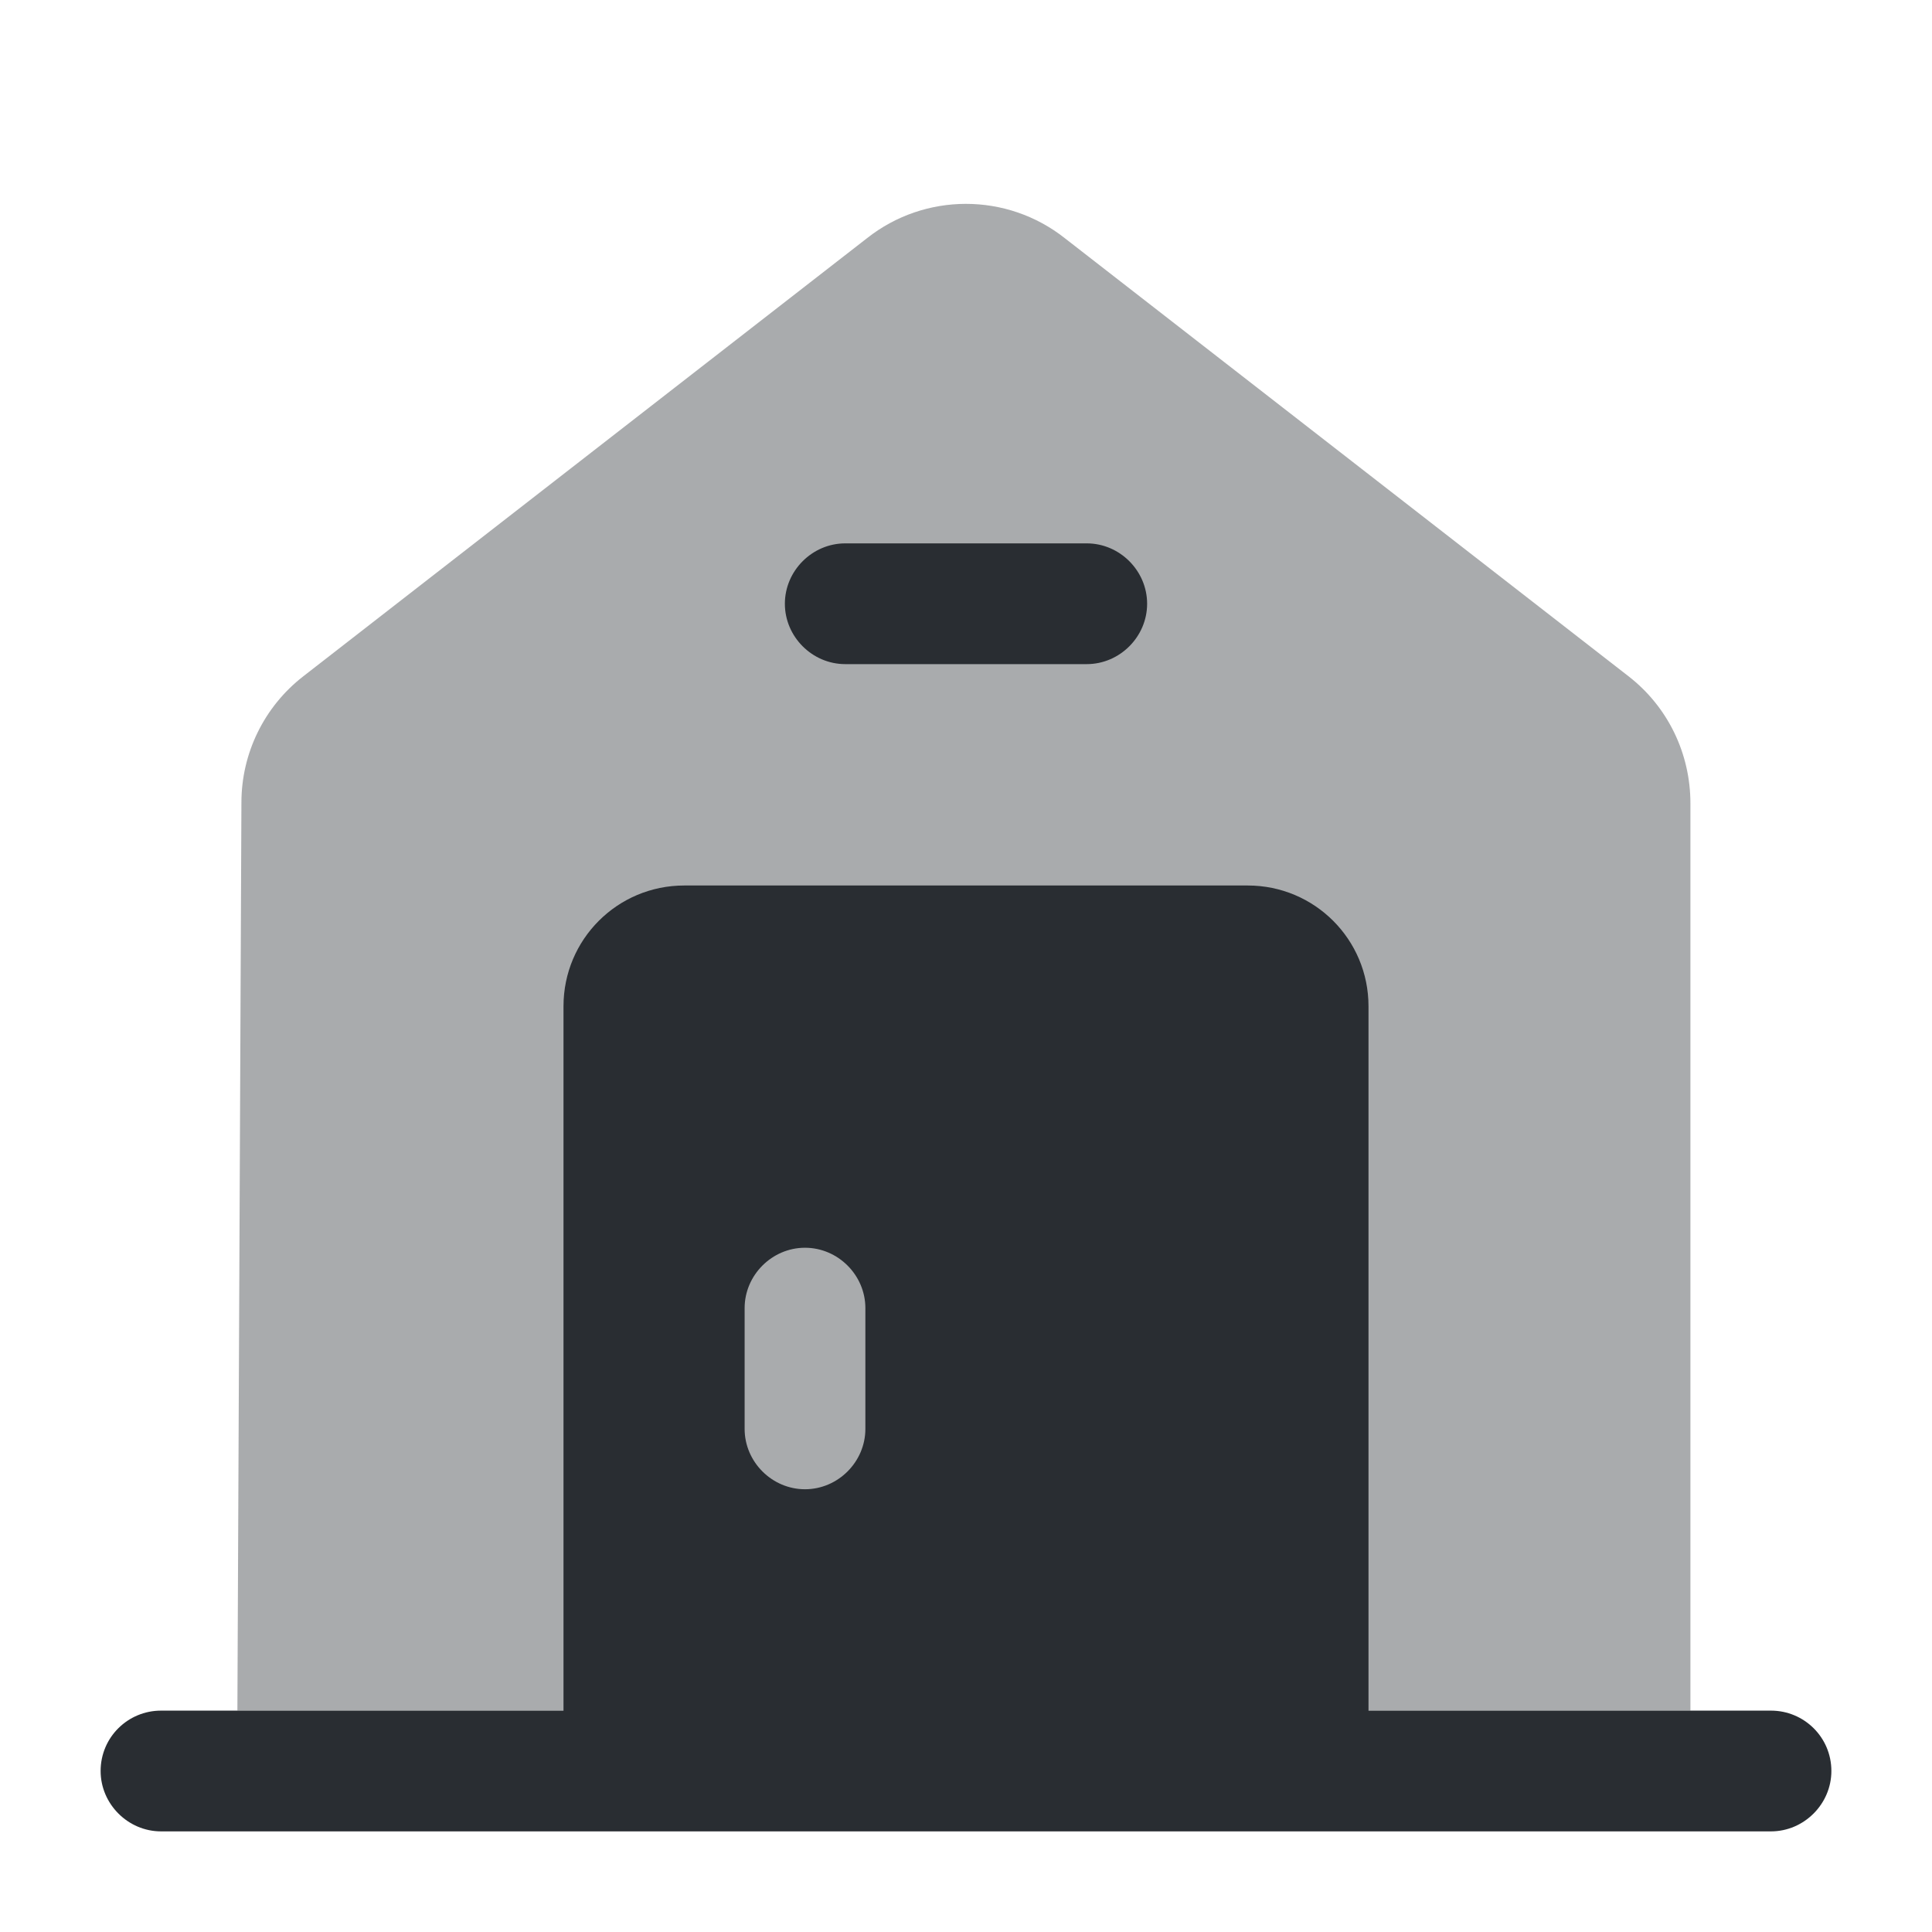
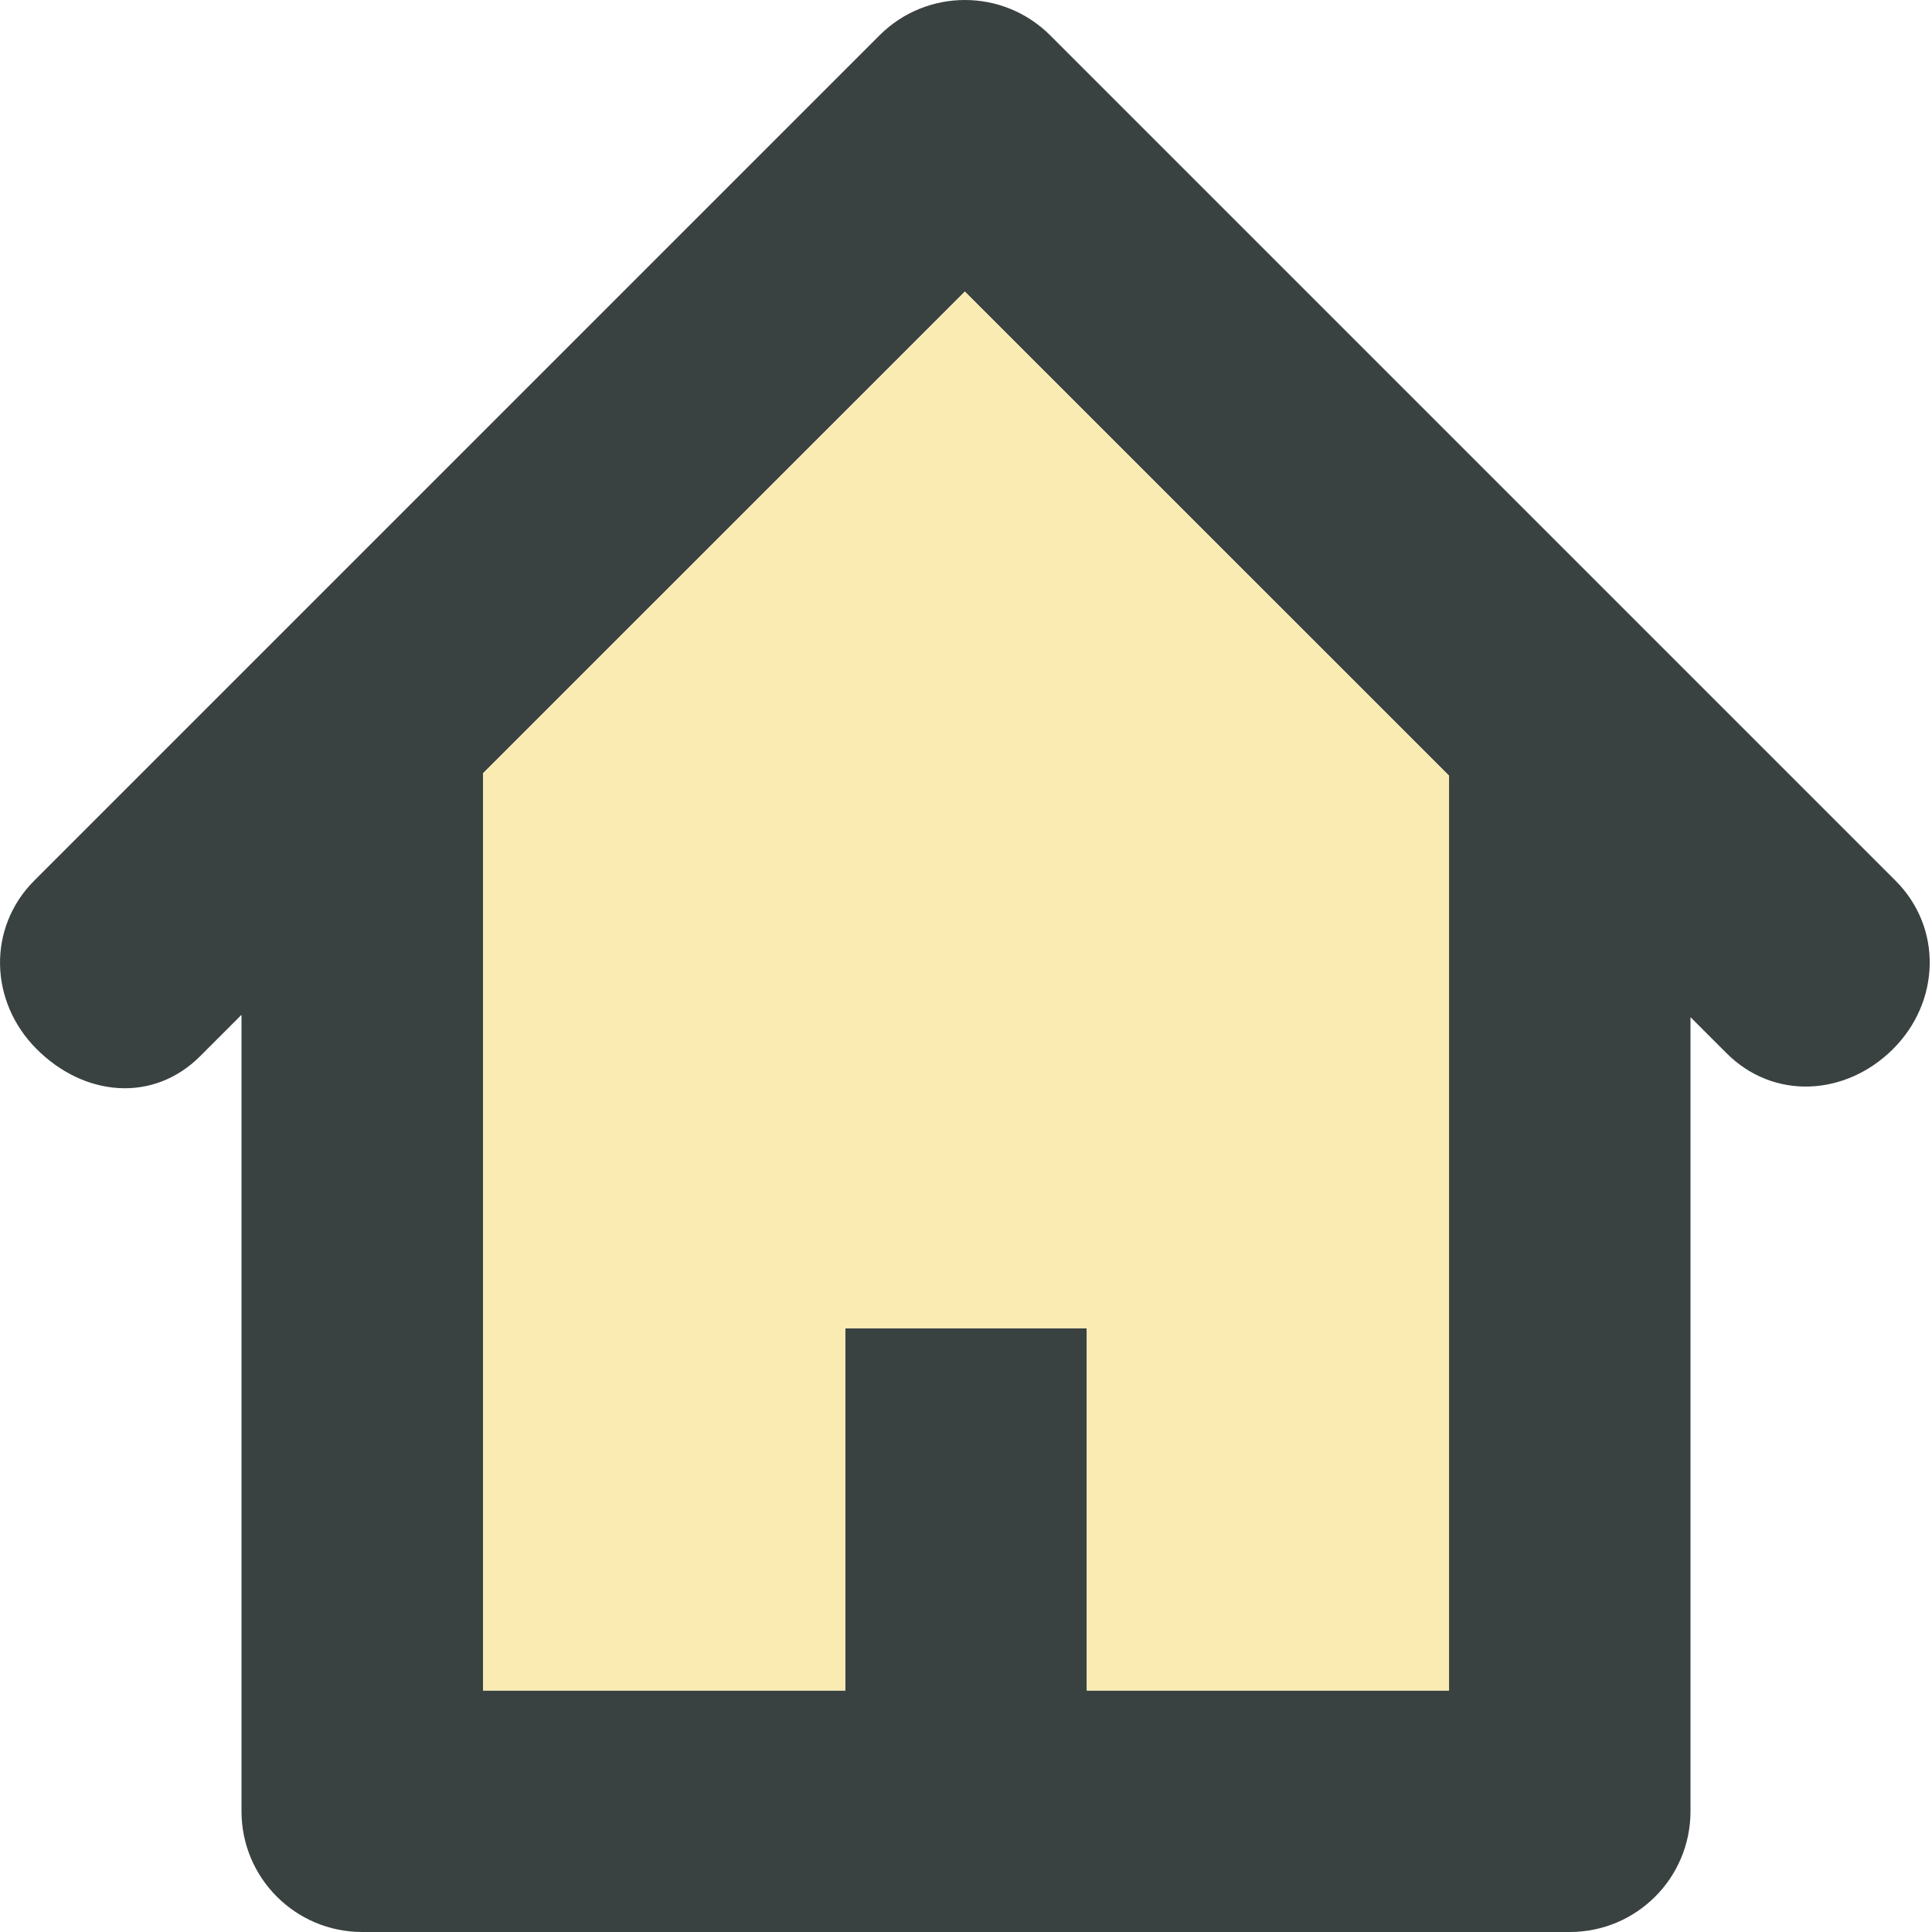
- <svg xmlns="http://www.w3.org/2000/svg" width="800px" height="800px" viewBox="0 0 24 24" fill="none">
-   <path d="M22.75 22C22.75 22.41 22.41 22.75 22 22.75H2C1.59 22.75 1.25 22.41 1.25 22C1.25 21.58 1.59 21.25 2 21.25H22C22.41 21.25 22.75 21.58 22.75 22Z" fill="#292D32" />
-   <path opacity="0.4" d="M20.999 9.98V21.25H2.949L2.999 9.97C2.999 9.36 3.279 8.78 3.769 8.4L10.769 2.96C11.489 2.39 12.509 2.39 13.229 2.96L20.229 8.4C20.719 8.78 20.999 9.36 20.999 9.98Z" fill="#292D32" />
-   <path d="M13.5 8.25H10.5C10.09 8.25 9.75 7.91 9.75 7.5C9.75 7.09 10.09 6.75 10.5 6.75H13.5C13.91 6.75 14.25 7.09 14.25 7.5C14.25 7.91 13.91 8.25 13.5 8.25Z" fill="#292D32" />
-   <path d="M15.5 11H8.5C7.67 11 7 11.67 7 12.5V22H17V12.5C17 11.67 16.33 11 15.5 11ZM10.75 17.75C10.75 18.16 10.41 18.5 10 18.5C9.59 18.5 9.25 18.16 9.25 17.75V16.25C9.25 15.84 9.59 15.5 10 15.5C10.41 15.5 10.75 15.84 10.75 16.25V17.75Z" fill="#292D32" />
+ <svg xmlns="http://www.w3.org/2000/svg" version="1.0" id="Layer_1" width="800px" height="800px" viewBox="0 0 64 64" enable-background="new 0 0 64 64" xml:space="preserve">
+   <g>
+     <path fill="#394240" d="M62.79,29.172l-28-28C34.009,0.391,32.985,0,31.962,0s-2.047,0.391-2.828,1.172l-28,28   c-1.562,1.566-1.484,4.016,0.078,5.578c1.566,1.57,3.855,1.801,5.422,0.234L8,33.617V60c0,2.211,1.789,4,4,4h40   c2.211,0,4-1.789,4-4V33.695l1.195,1.195c1.562,1.562,3.949,1.422,5.516-0.141C64.274,33.188,64.356,30.734,62.79,29.172z    M48.001,56h-12V44h-8v12H16V25.617L31.962,9.66l16.039,16.035V56z" />
+     <polygon fill="#F9EBB2" points="48.001,56 36.001,56 36.001,44 28.001,44 28.001,56 16,56 16,25.617 31.962,9.66 48.001,25.695     " />
+   </g>
</svg>
